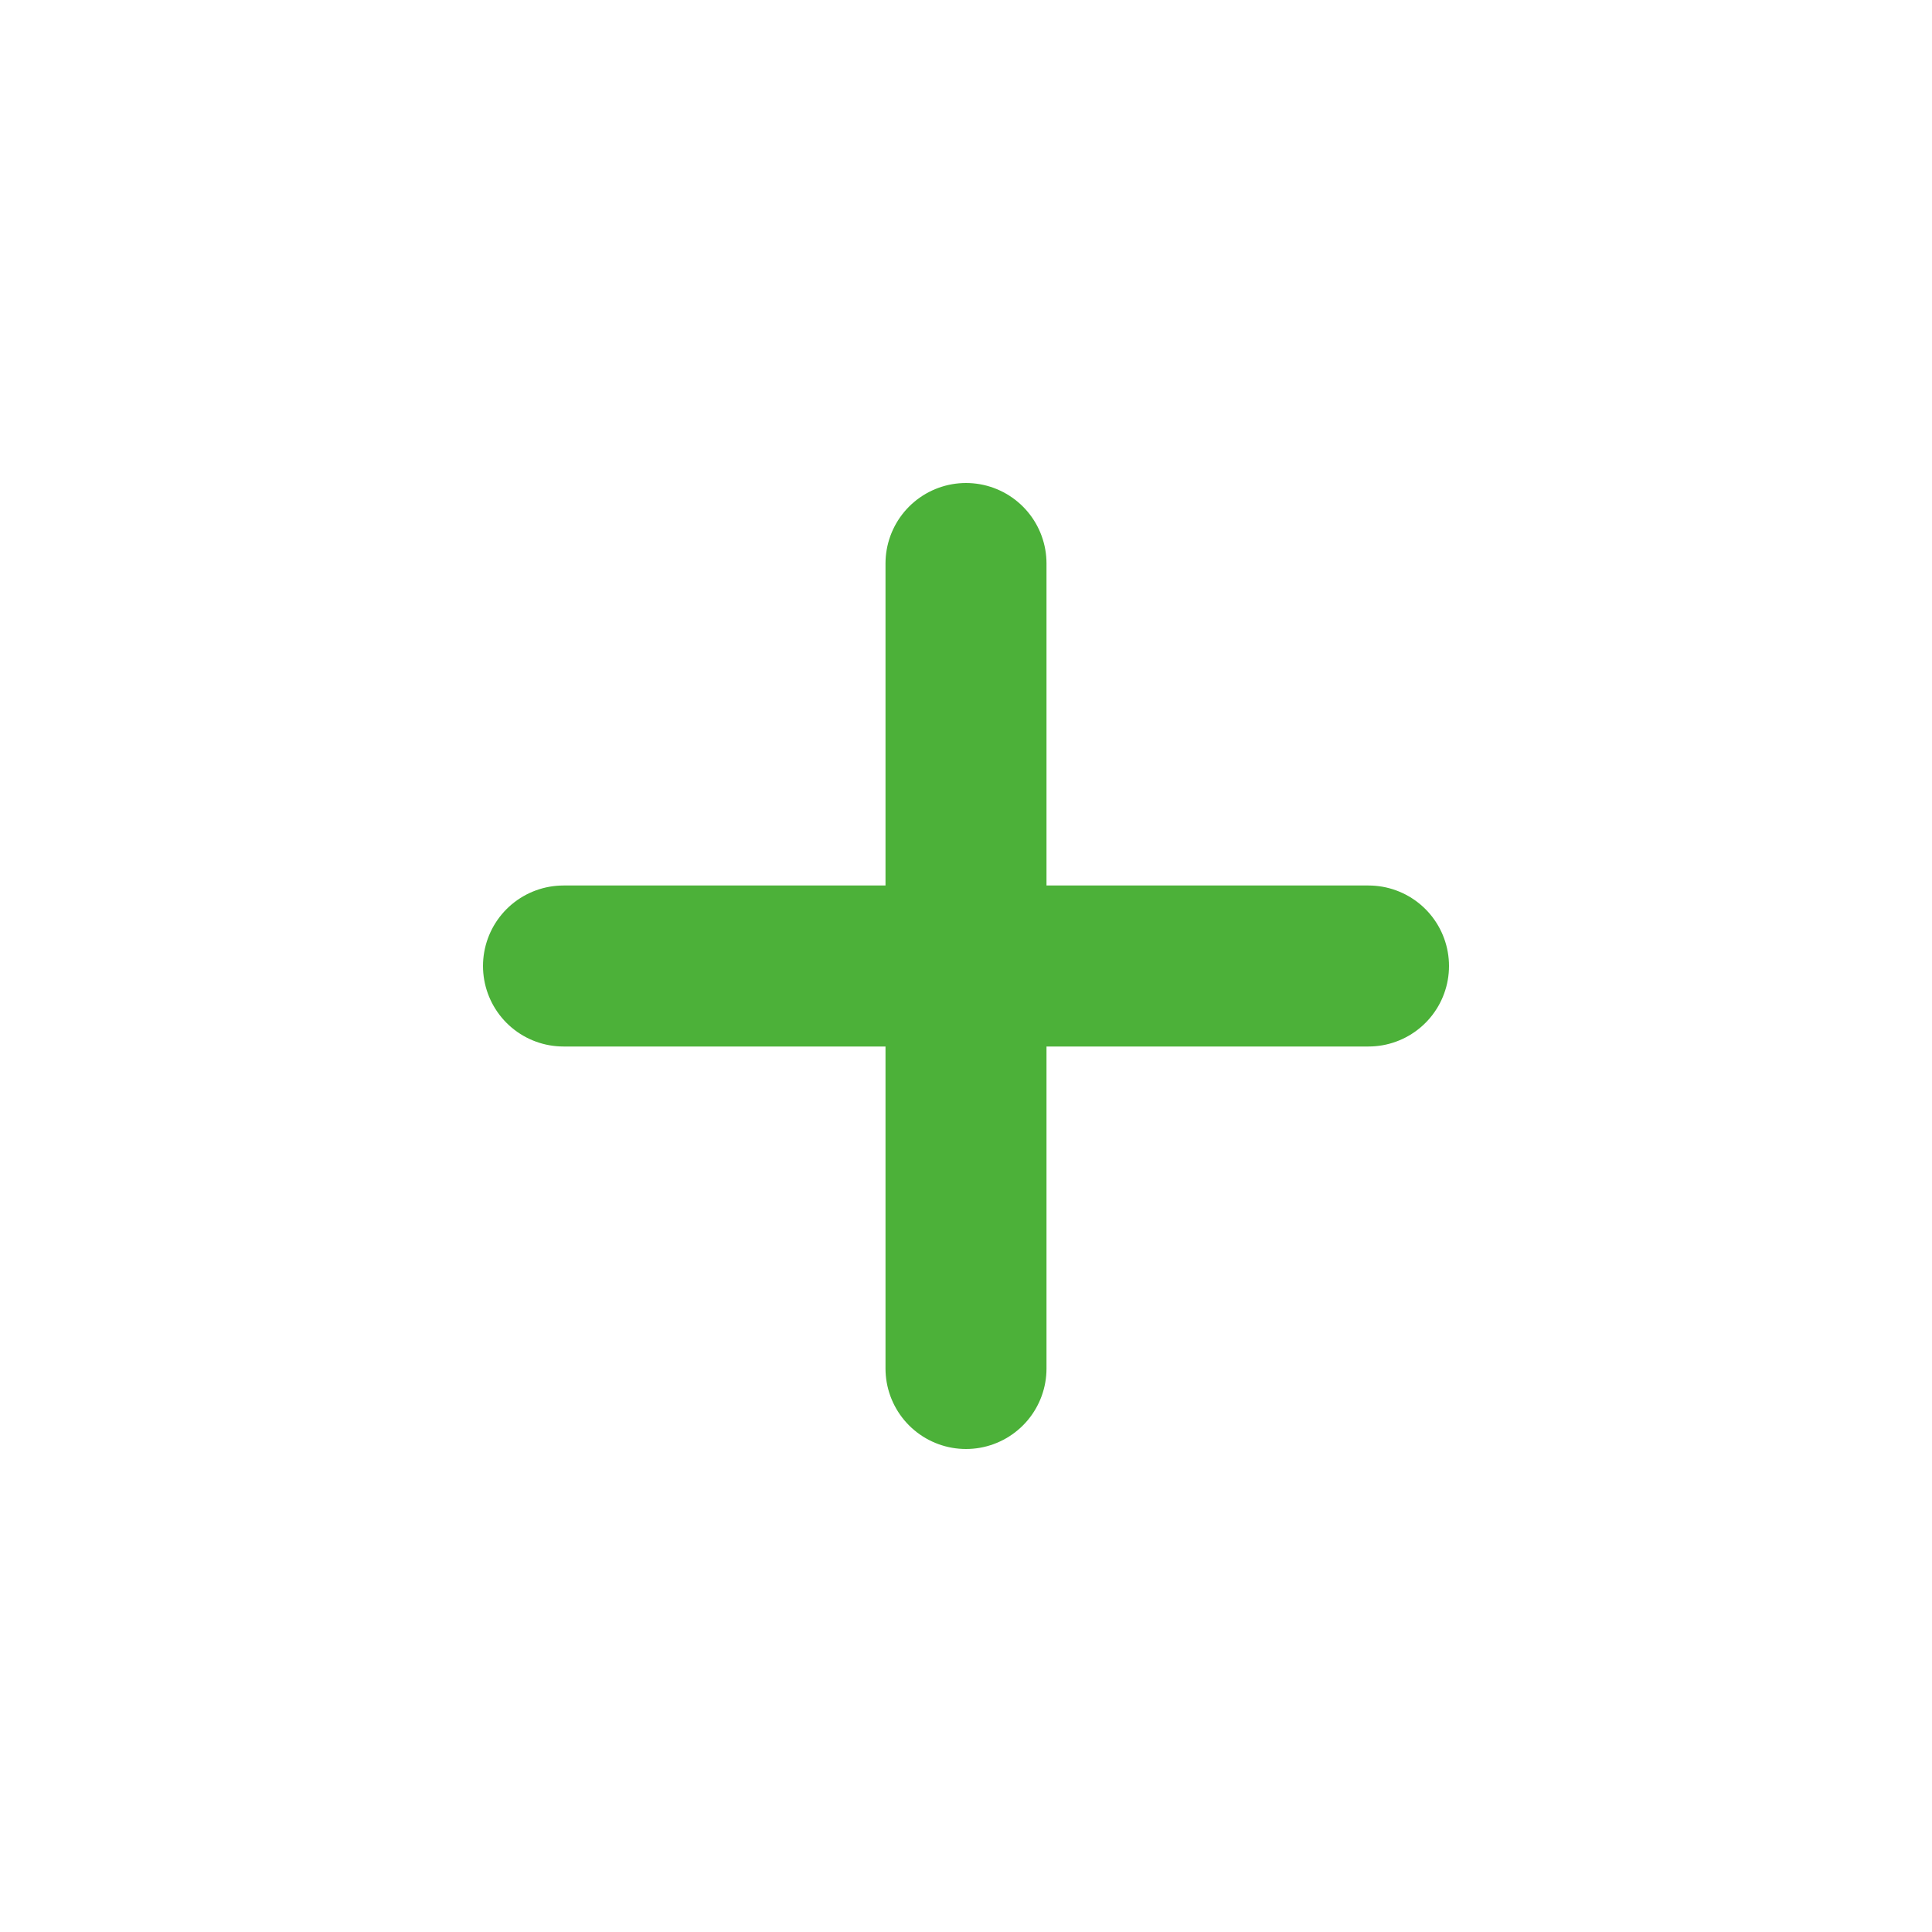
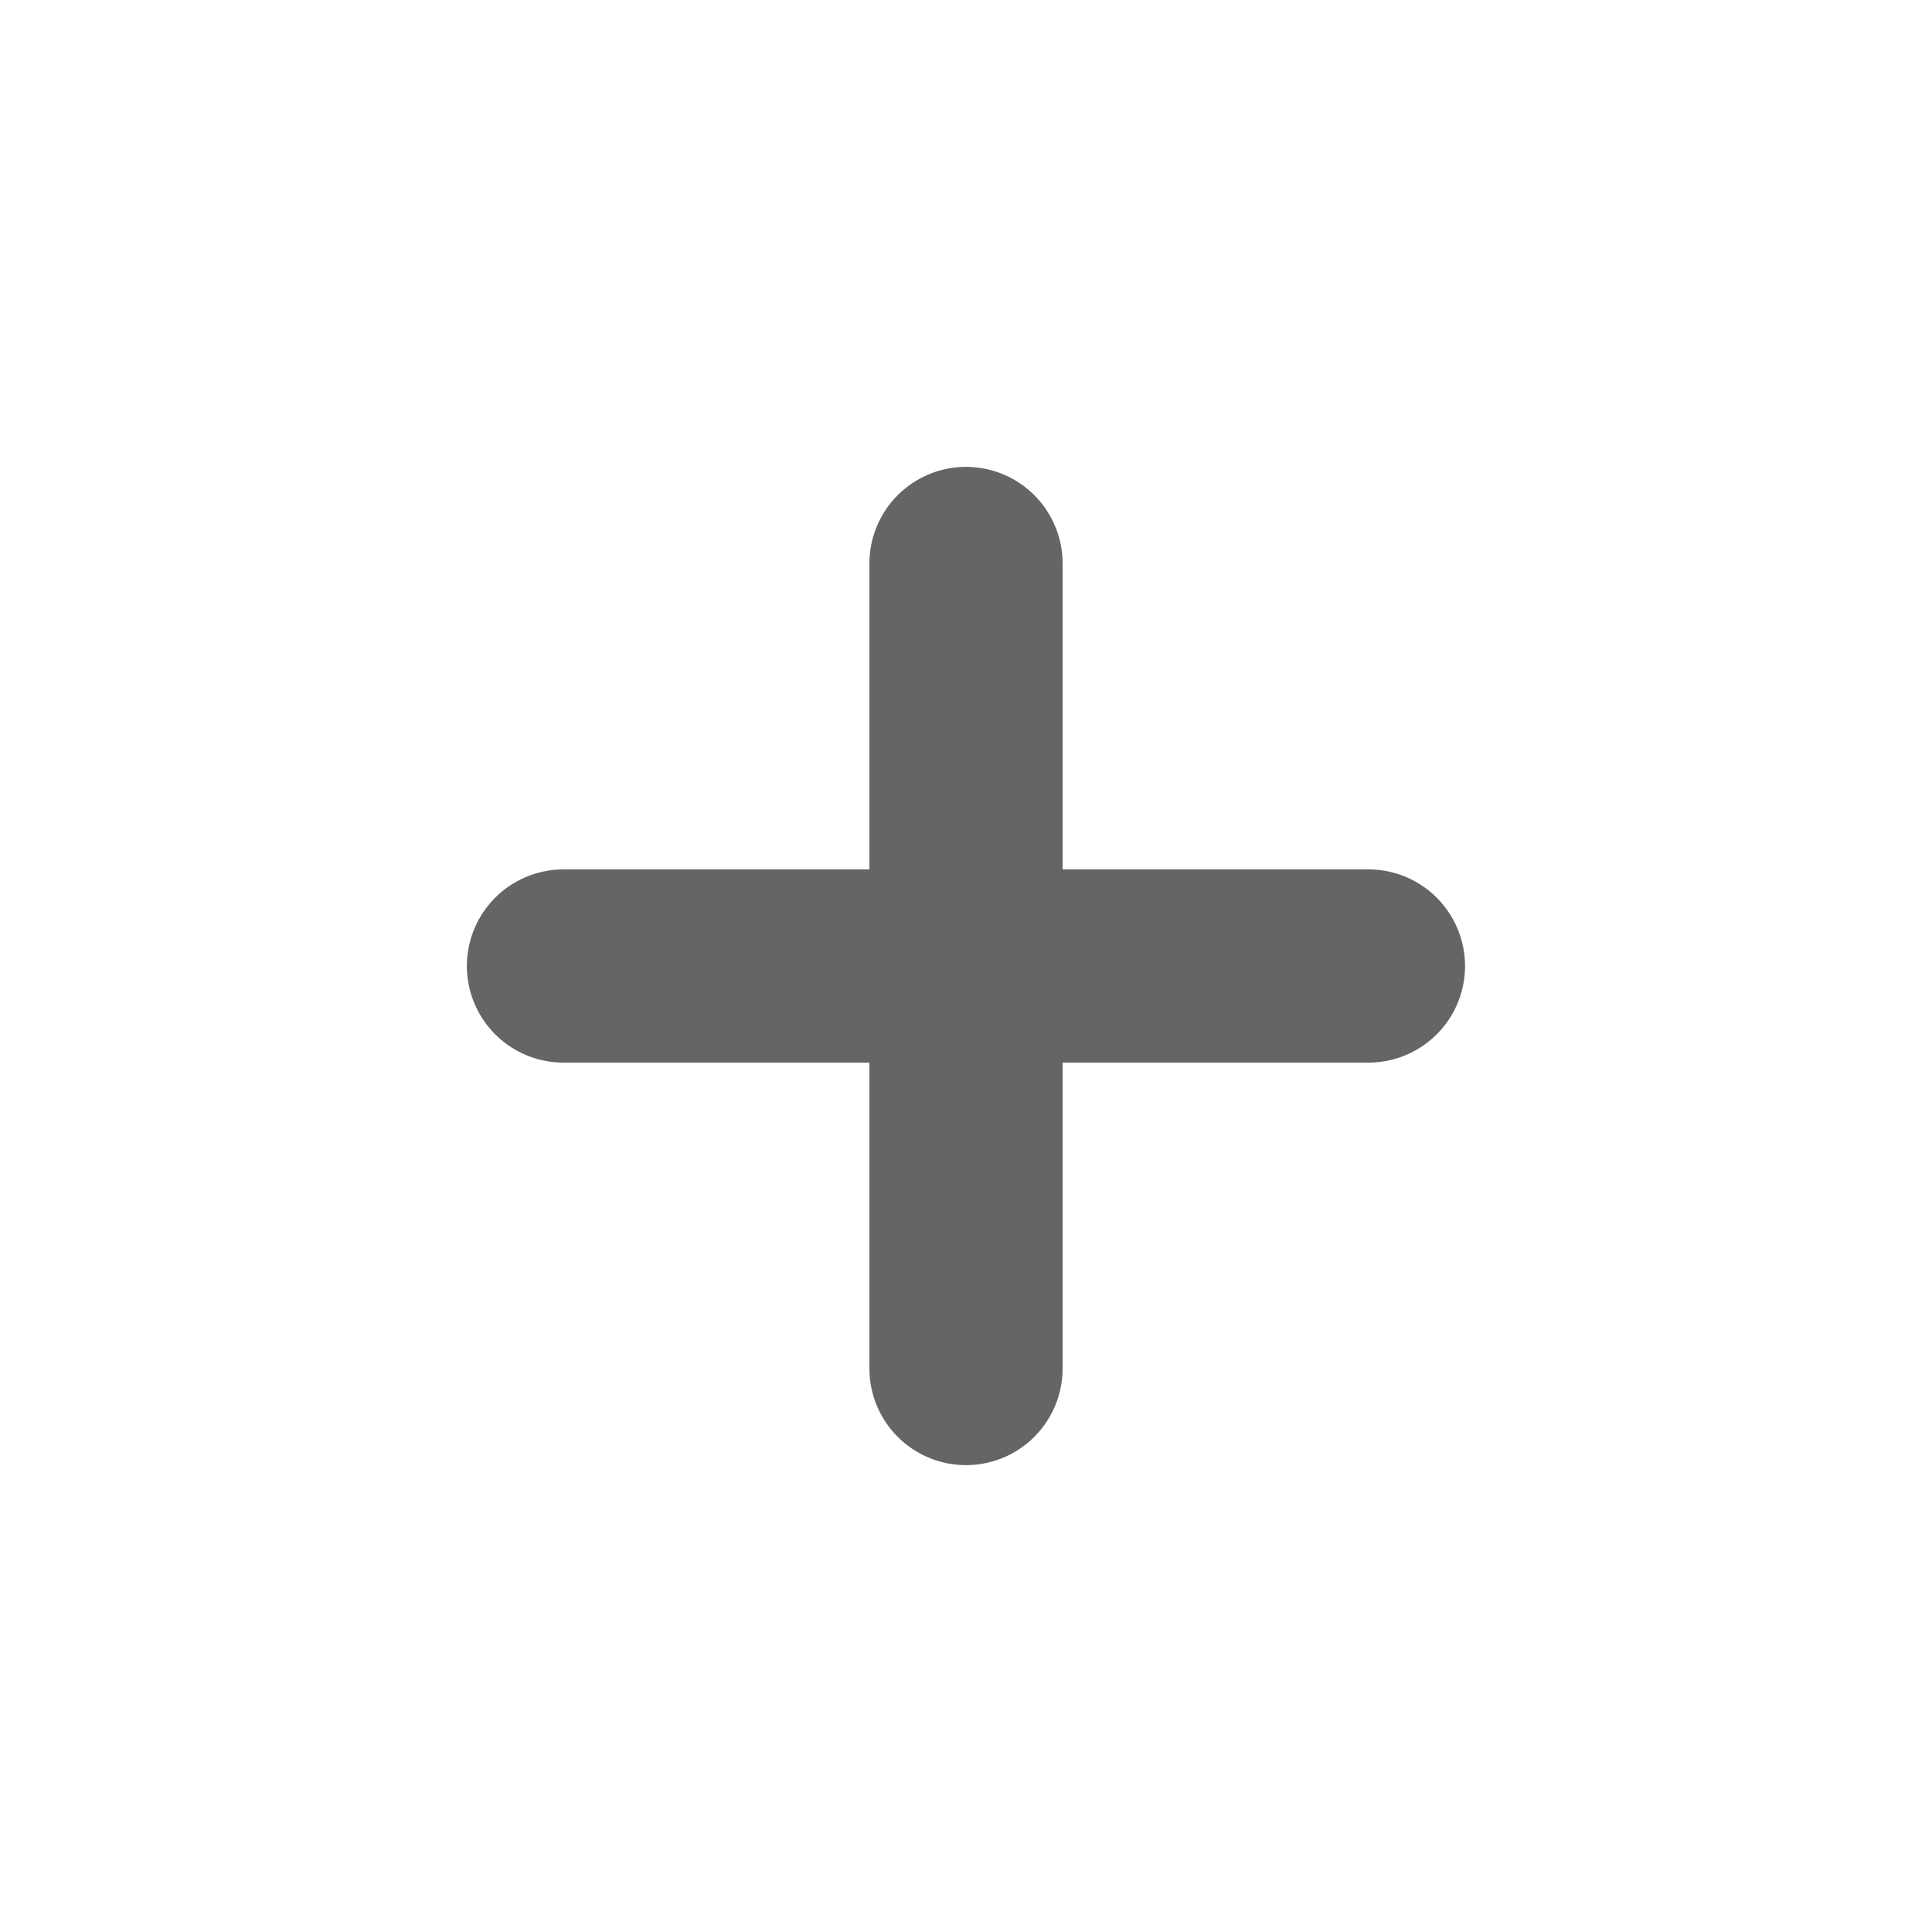
- <svg xmlns="http://www.w3.org/2000/svg" width="24" height="24" viewBox="0 0 24 24" fill="none">
-   <path d="M12 12V7M12 12V17M12 12H17M12 12H7" stroke="#4CB139" stroke-width="2" stroke-linecap="round" stroke-linejoin="round" />
+ <svg xmlns="http://www.w3.org/2000/svg" width="20" height="20" viewBox="0 0 20 20" fill="none">
+   <path d="M10 10V5.833M10 10V14.167M10 10H14.166M10 10H5.833" stroke="#646663" stroke-width="2" stroke-linecap="round" stroke-linejoin="round" />
</svg>
